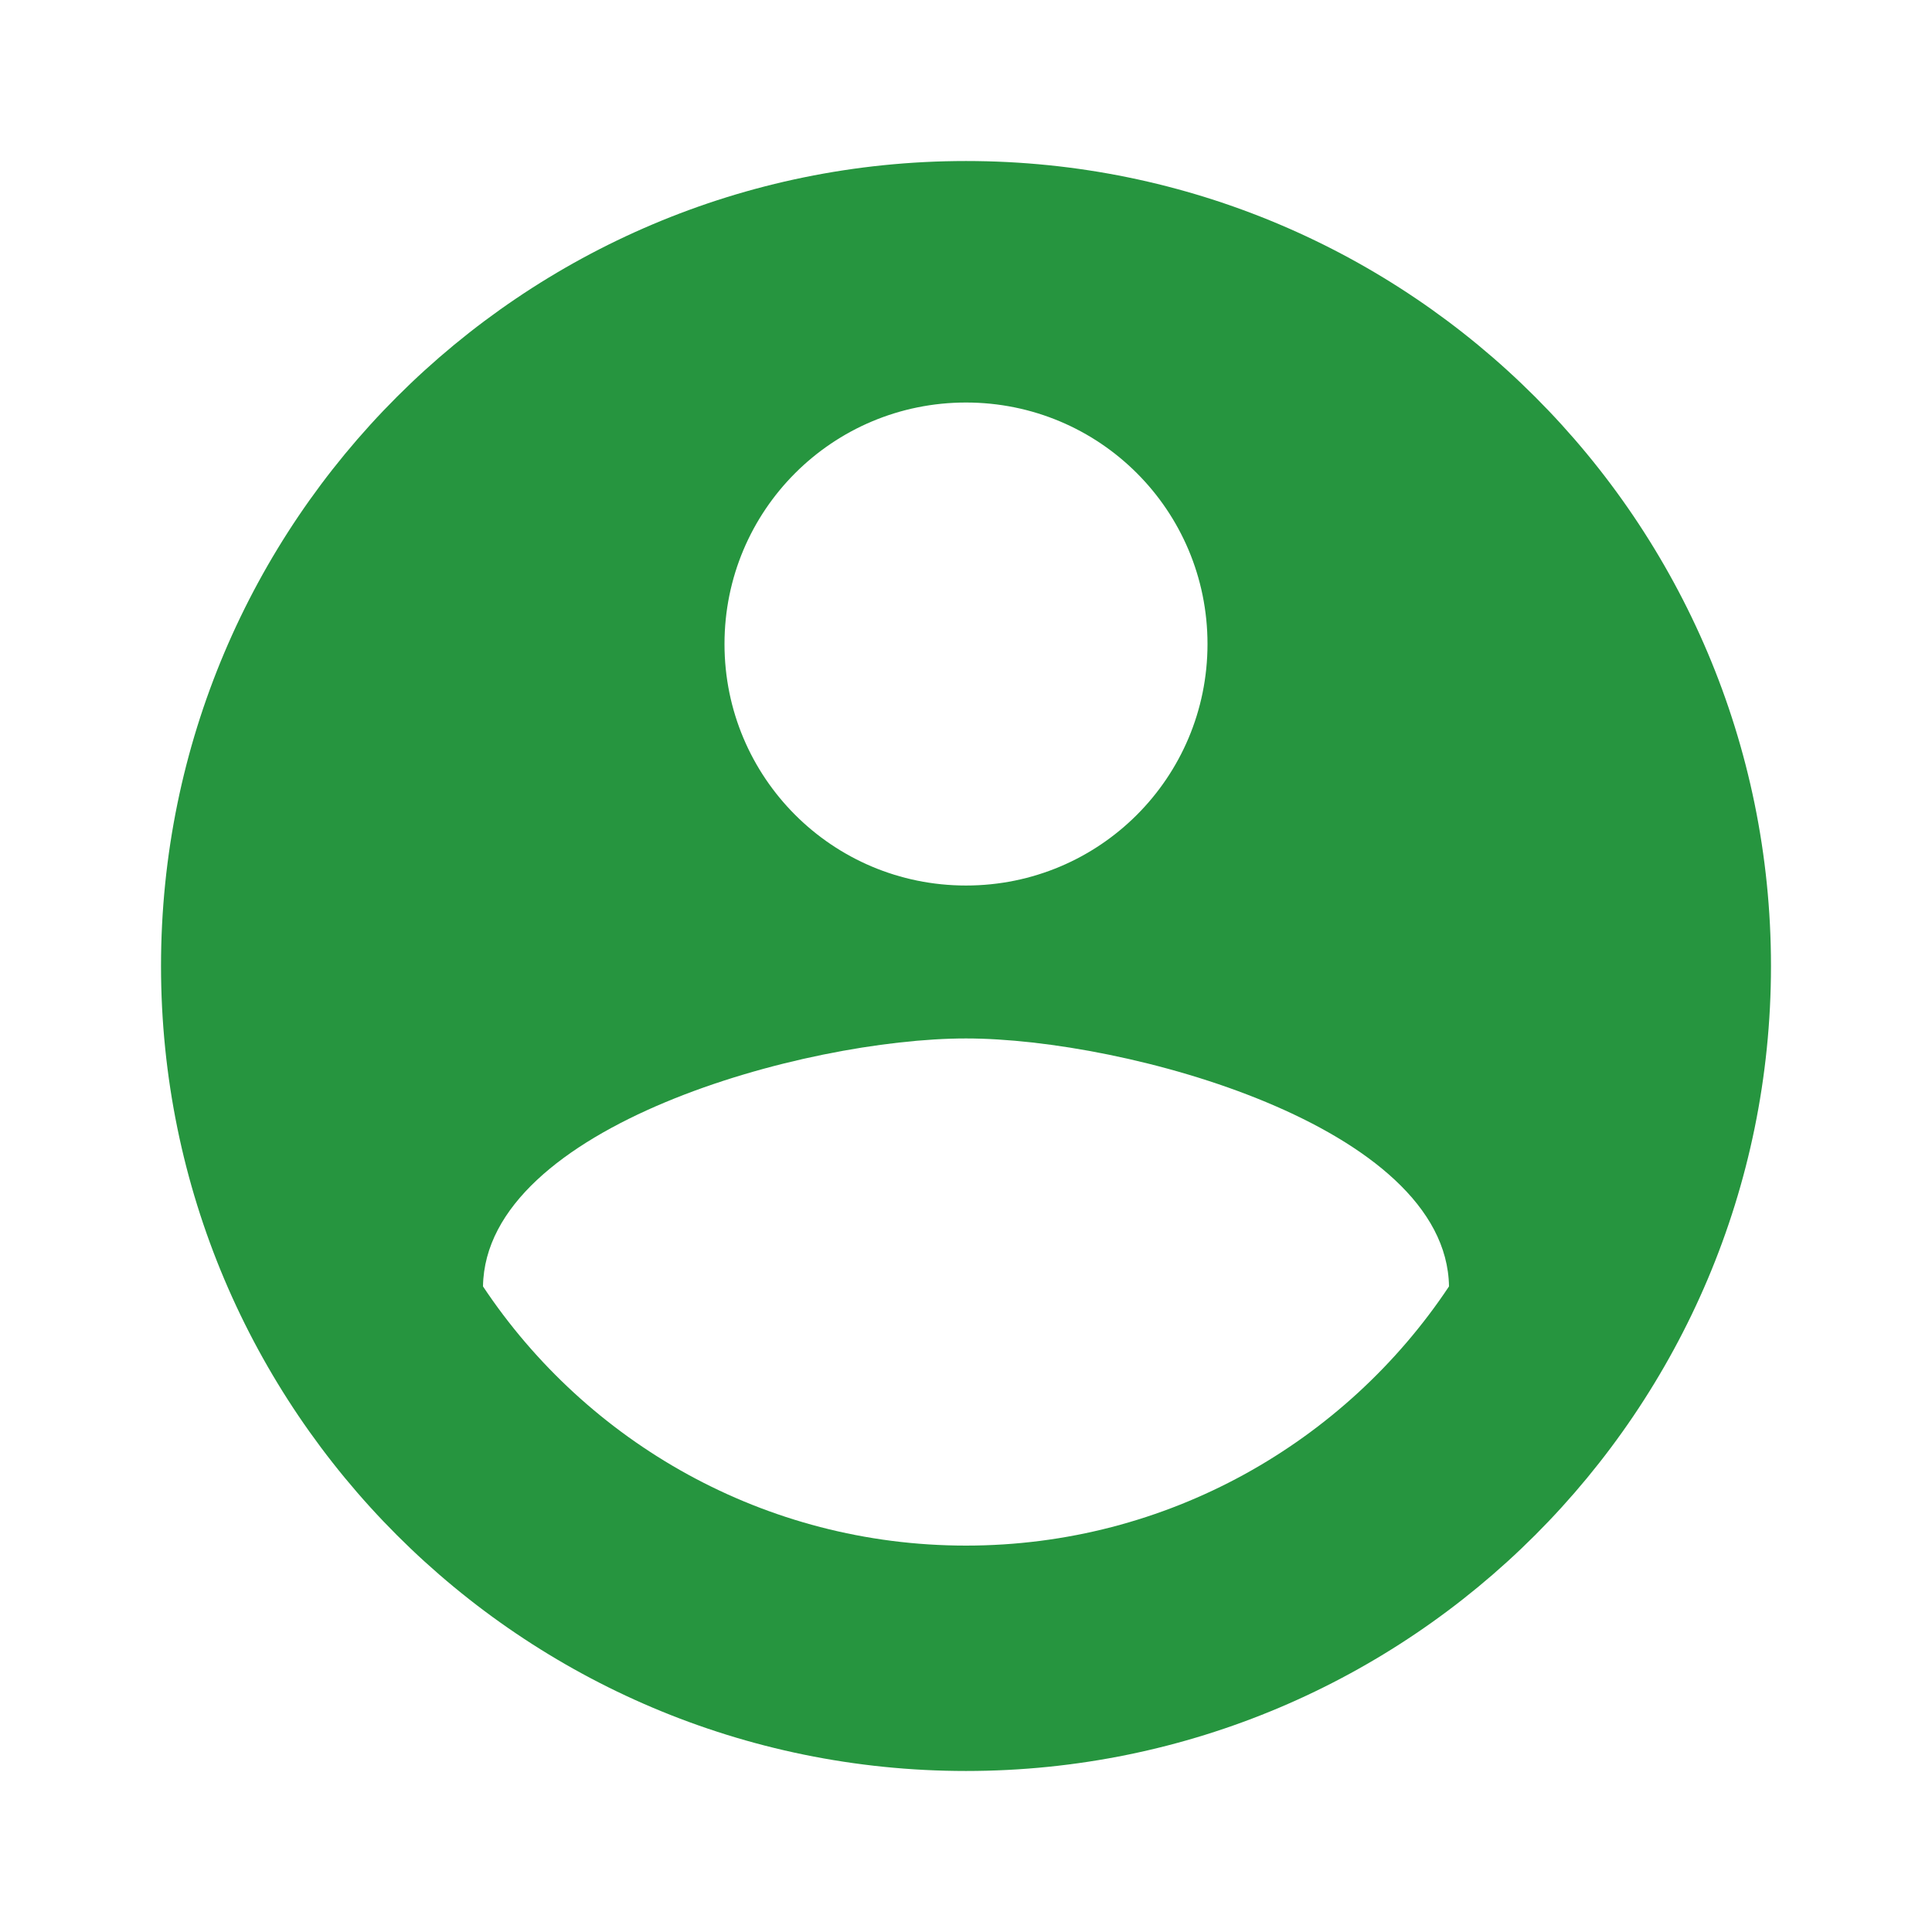
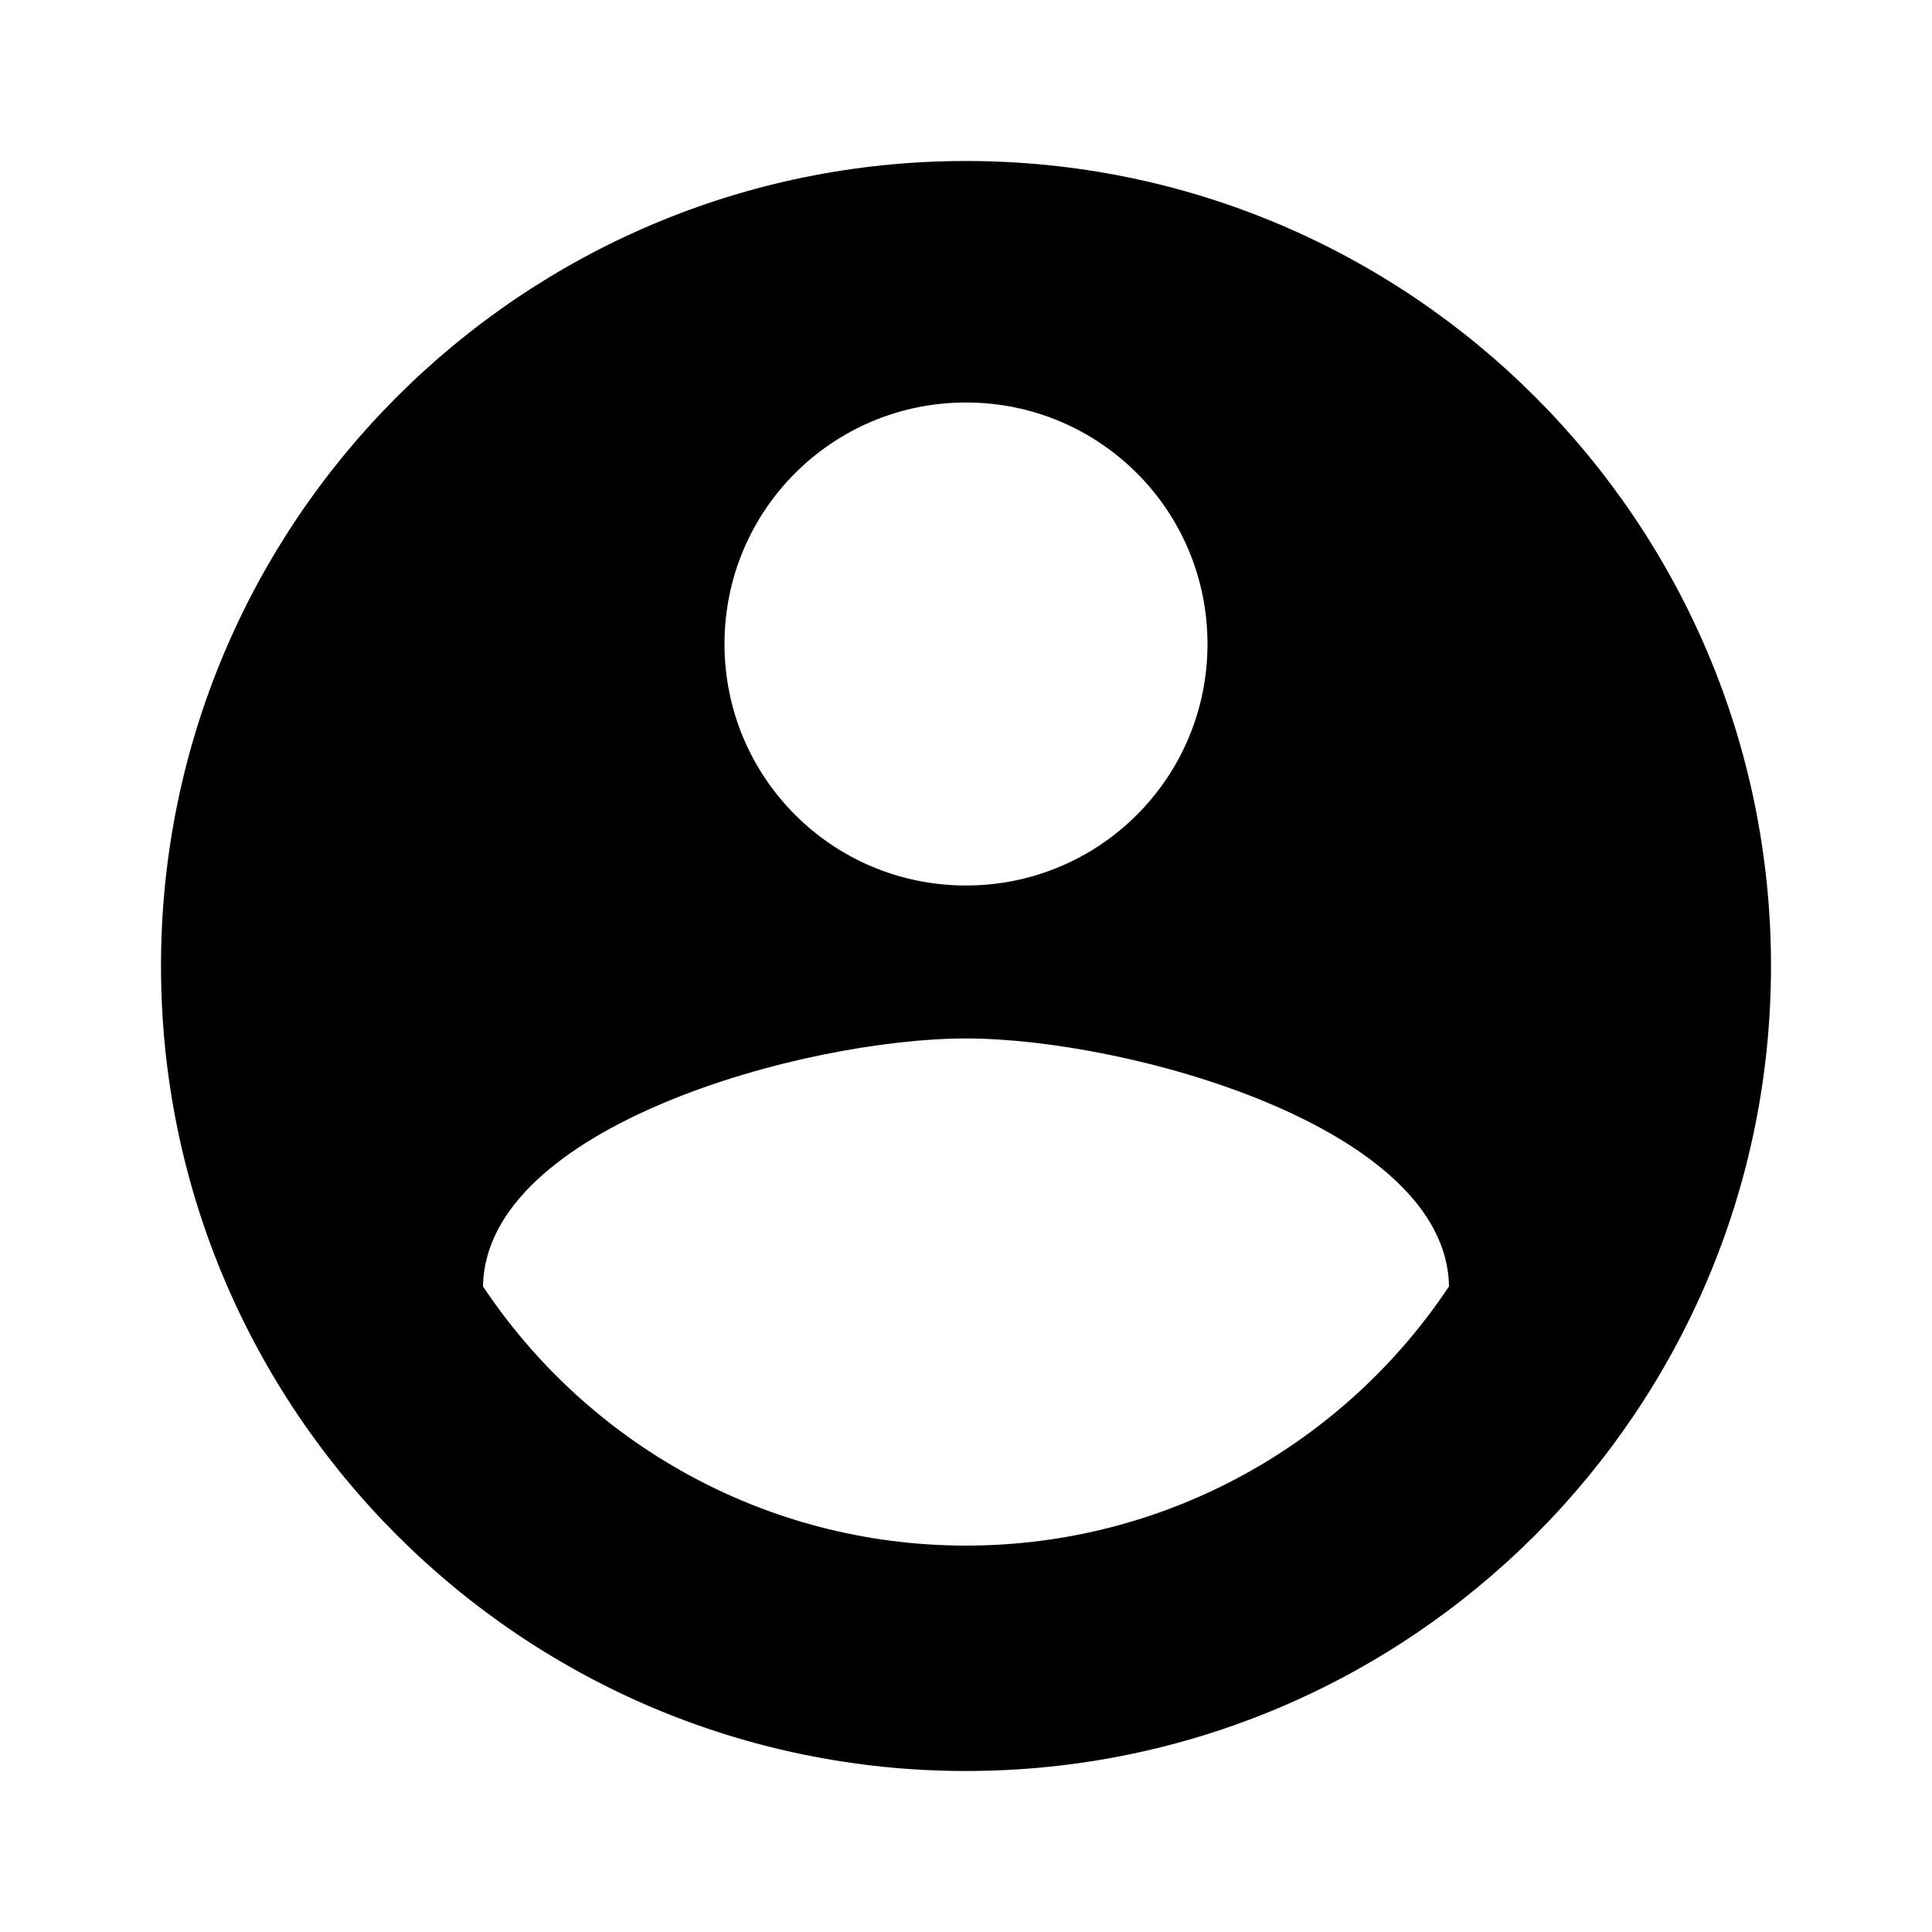
- <svg xmlns="http://www.w3.org/2000/svg" width="32" height="32" viewBox="0 0 32 32" fill="none">
-   <path d="M16 2.667C8.64 2.667 2.667 8.64 2.667 16C2.667 23.36 8.64 29.333 16 29.333C23.36 29.333 29.333 23.36 29.333 16C29.333 8.64 23.36 2.667 16 2.667ZM16 6.667C18.213 6.667 20 8.453 20 10.667C20 12.88 18.213 14.667 16 14.667C13.787 14.667 12 12.88 12 10.667C12 8.453 13.787 6.667 16 6.667ZM16 25.6C12.667 25.6 9.72 23.893 8 21.307C8.04 18.653 13.333 17.2 16 17.2C18.653 17.2 23.96 18.653 24 21.307C22.28 23.893 19.333 25.6 16 25.6Z" fill="#26953F" />
+ <svg xmlns="http://www.w3.org/2000/svg" width="24" height="24" viewBox="0 0 24 24" fill="none">
+   <path d="M12 2C6.48 2 2 6.48 2 12C2 17.52 6.48 22 12 22C17.52 22 22 17.52 22 12C22 6.48 17.52 2 12 2ZM12 5C13.66 5 15 6.34 15 8C15 9.66 13.66 11 12 11C10.34 11 9 9.66 9 8C9 6.34 10.34 5 12 5ZM12 19.2C9.5 19.2 7.29 17.92 6 15.98C6.03 13.99 10 12.9 12 12.9C13.99 12.9 17.97 13.99 18 15.98C16.71 17.92 14.5 19.2 12 19.2Z" fill="black" />
</svg>
